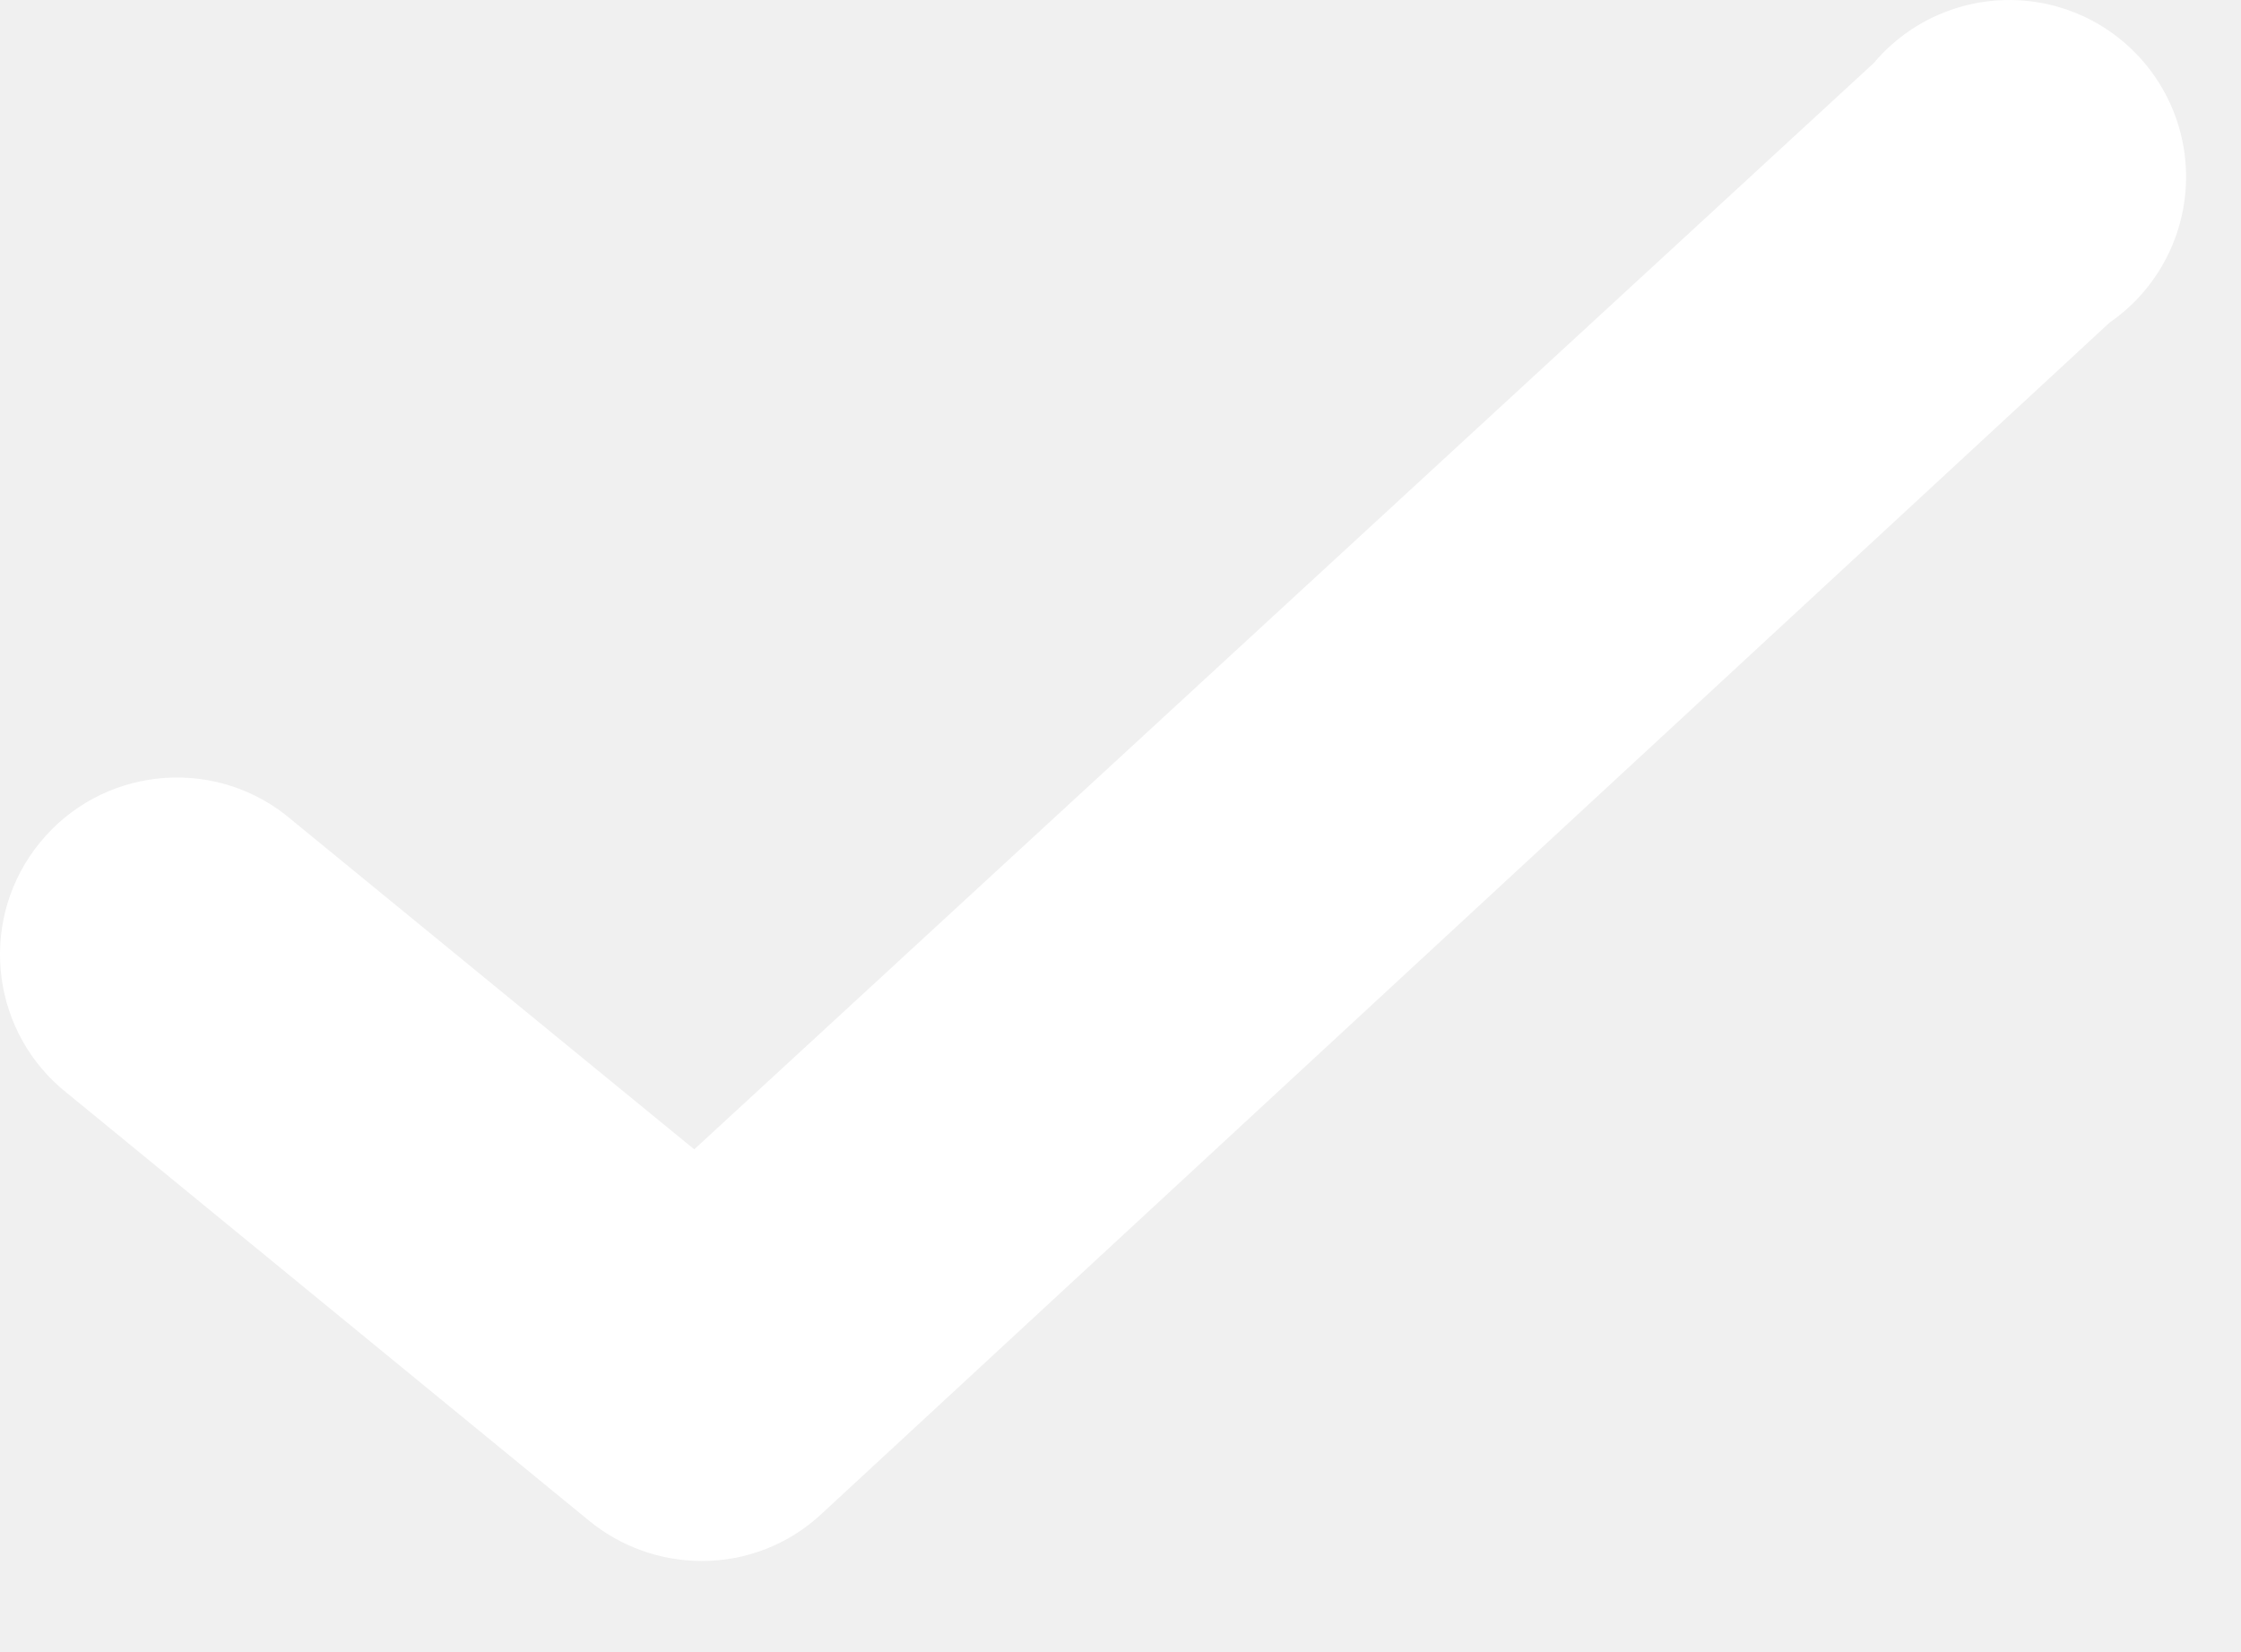
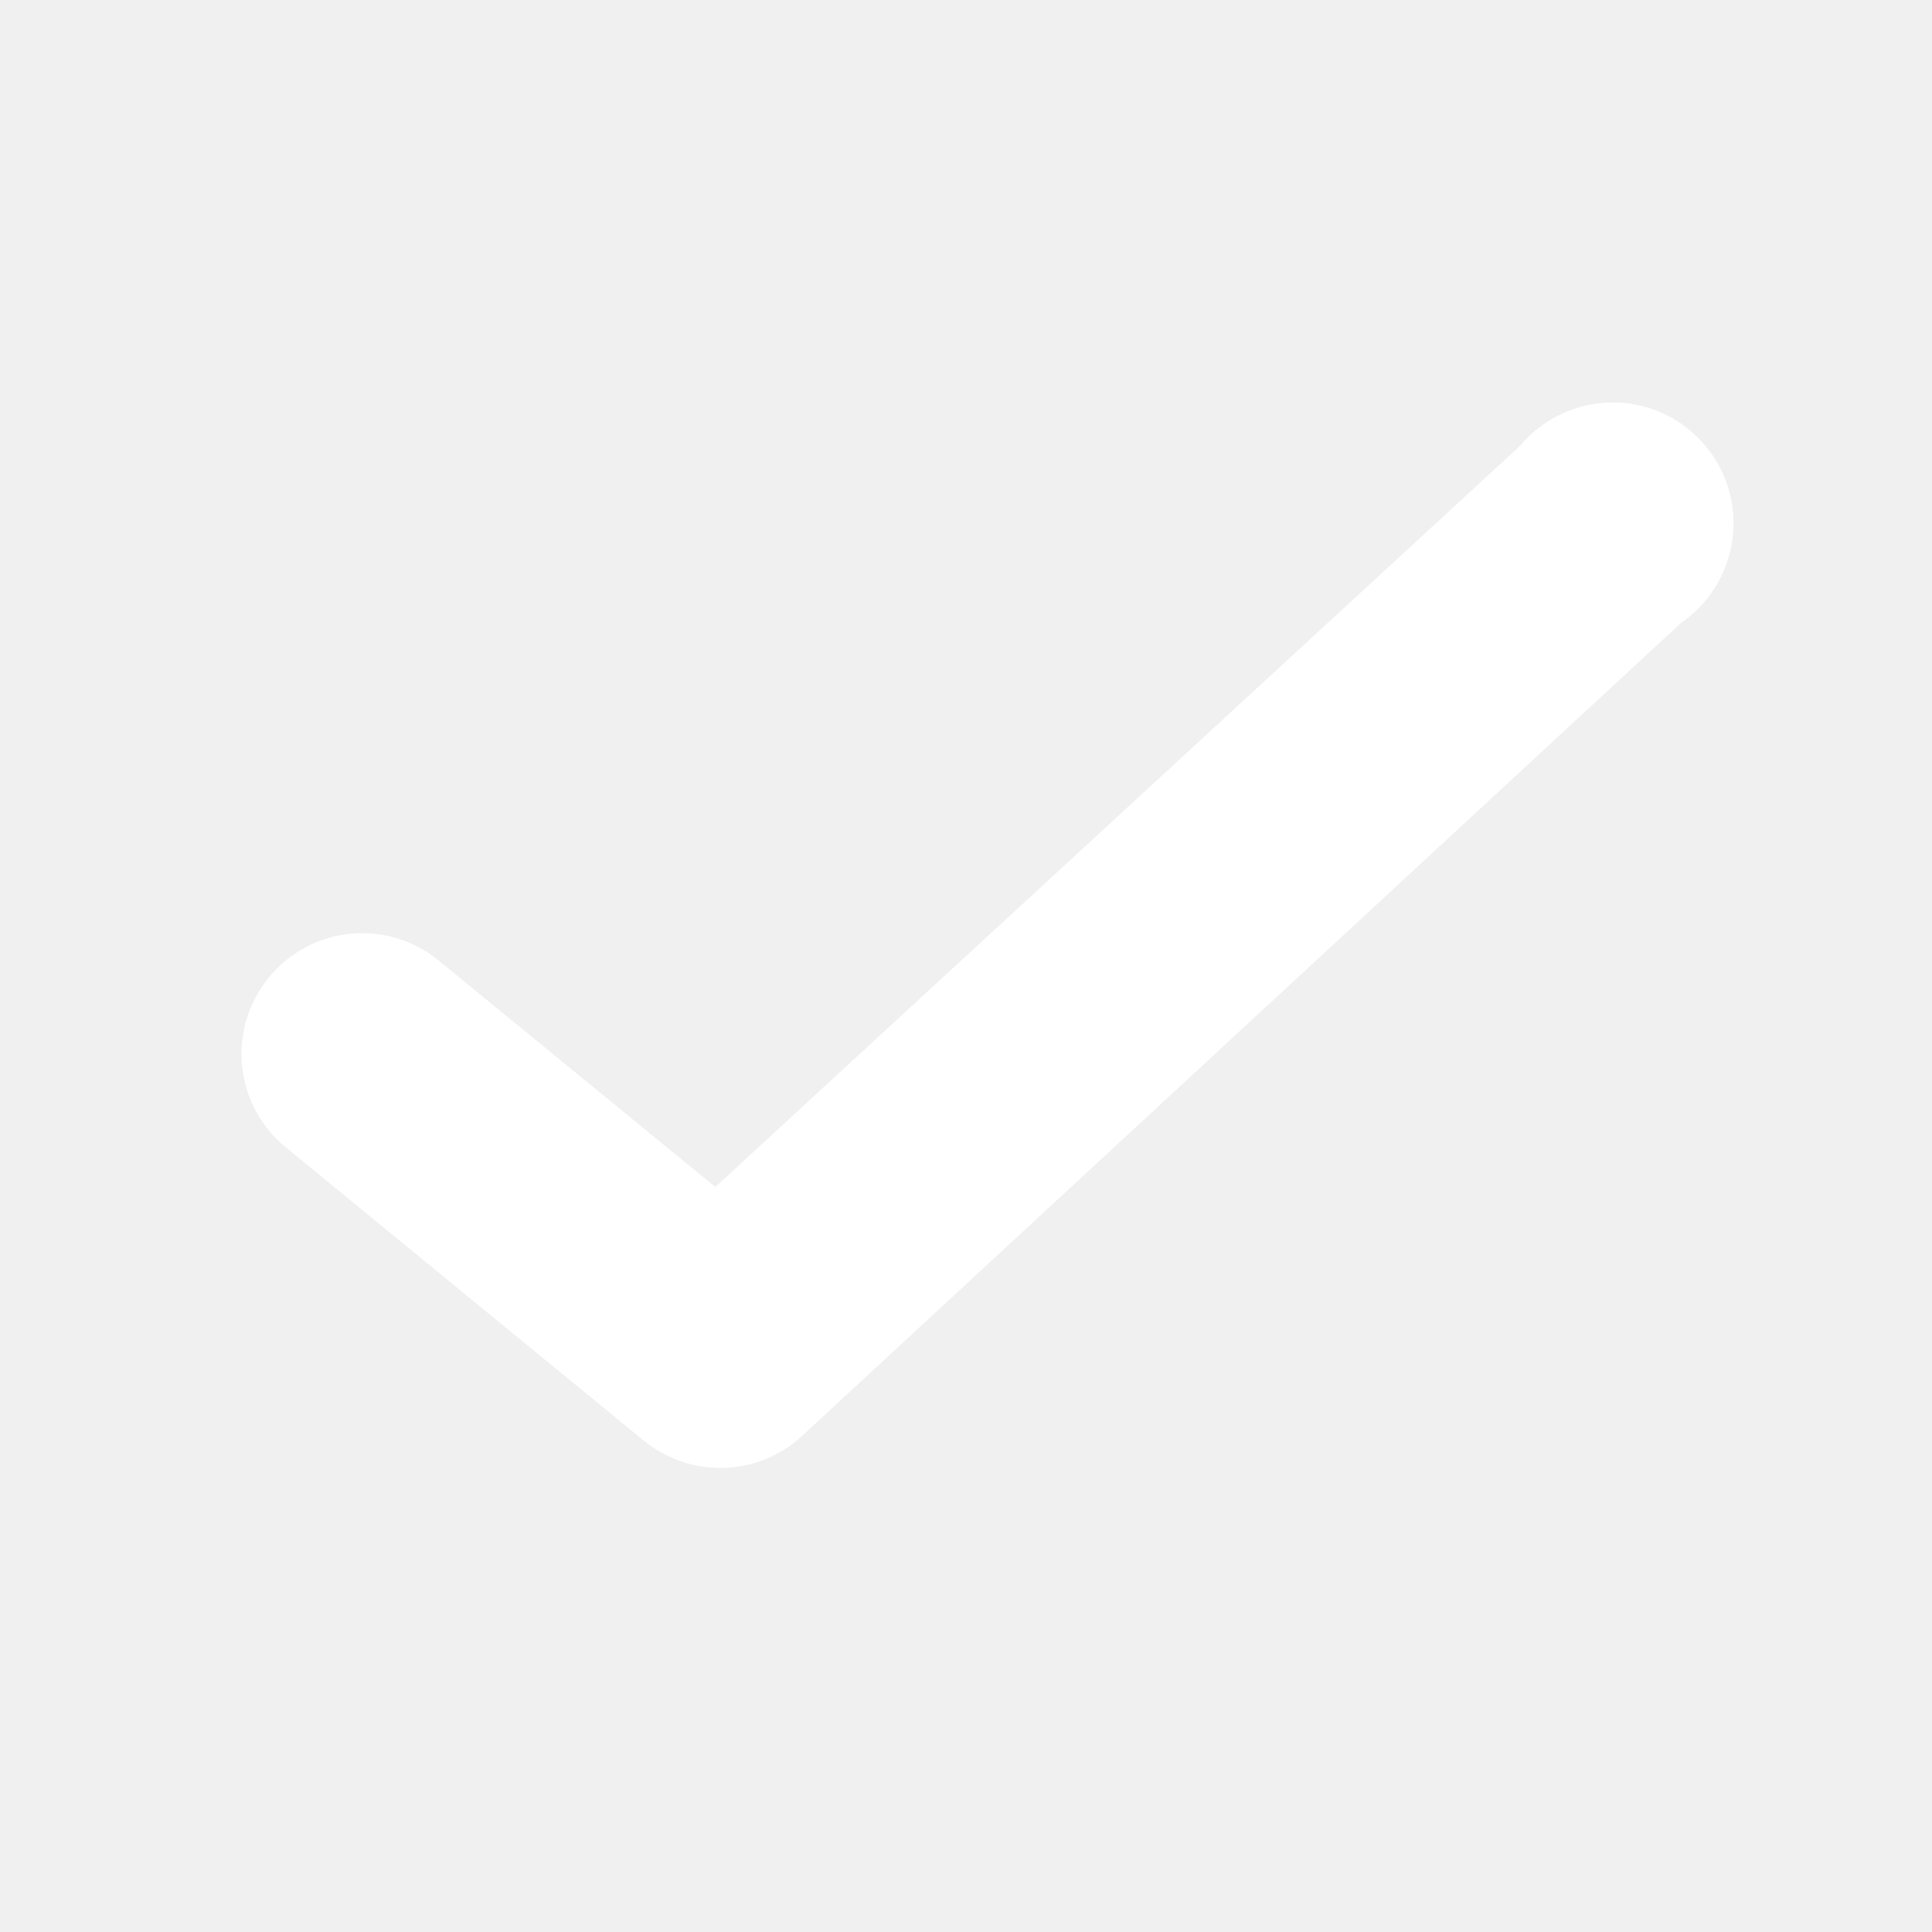
- <svg xmlns="http://www.w3.org/2000/svg" width="19" height="14" viewBox="0 0 19 14" fill="none">
-   <path d="M5.946 13.235C5.6 13.234 5.264 13.114 4.996 12.895L0.516 9.225C-0.096 8.692 -0.175 7.77 0.34 7.142C0.854 6.514 1.774 6.409 2.416 6.905L5.886 9.745L15.886 0.535C16.262 0.088 16.863 -0.1 17.427 0.052C17.991 0.205 18.414 0.671 18.513 1.247C18.611 1.822 18.367 2.403 17.886 2.735L6.966 12.835C6.69 13.094 6.325 13.237 5.946 13.235V13.235Z" fill="white" />
+ <svg xmlns="http://www.w3.org/2000/svg" width="24" height="24" viewBox="0 0 24 24" fill="none">
+   <path d="M8.946 18.235C8.6 18.234 8.264 18.114 7.996 17.895L3.516 14.225C2.904 13.692 2.825 12.77 3.34 12.142C3.854 11.514 4.774 11.409 5.416 11.905L8.886 14.745L18.886 5.535C19.262 5.088 19.863 4.899 20.427 5.052C20.991 5.205 21.414 5.671 21.513 6.247C21.611 6.822 21.367 7.403 20.886 7.735L9.966 17.835C9.69 18.093 9.325 18.237 8.946 18.235Z" fill="white" />
</svg>
